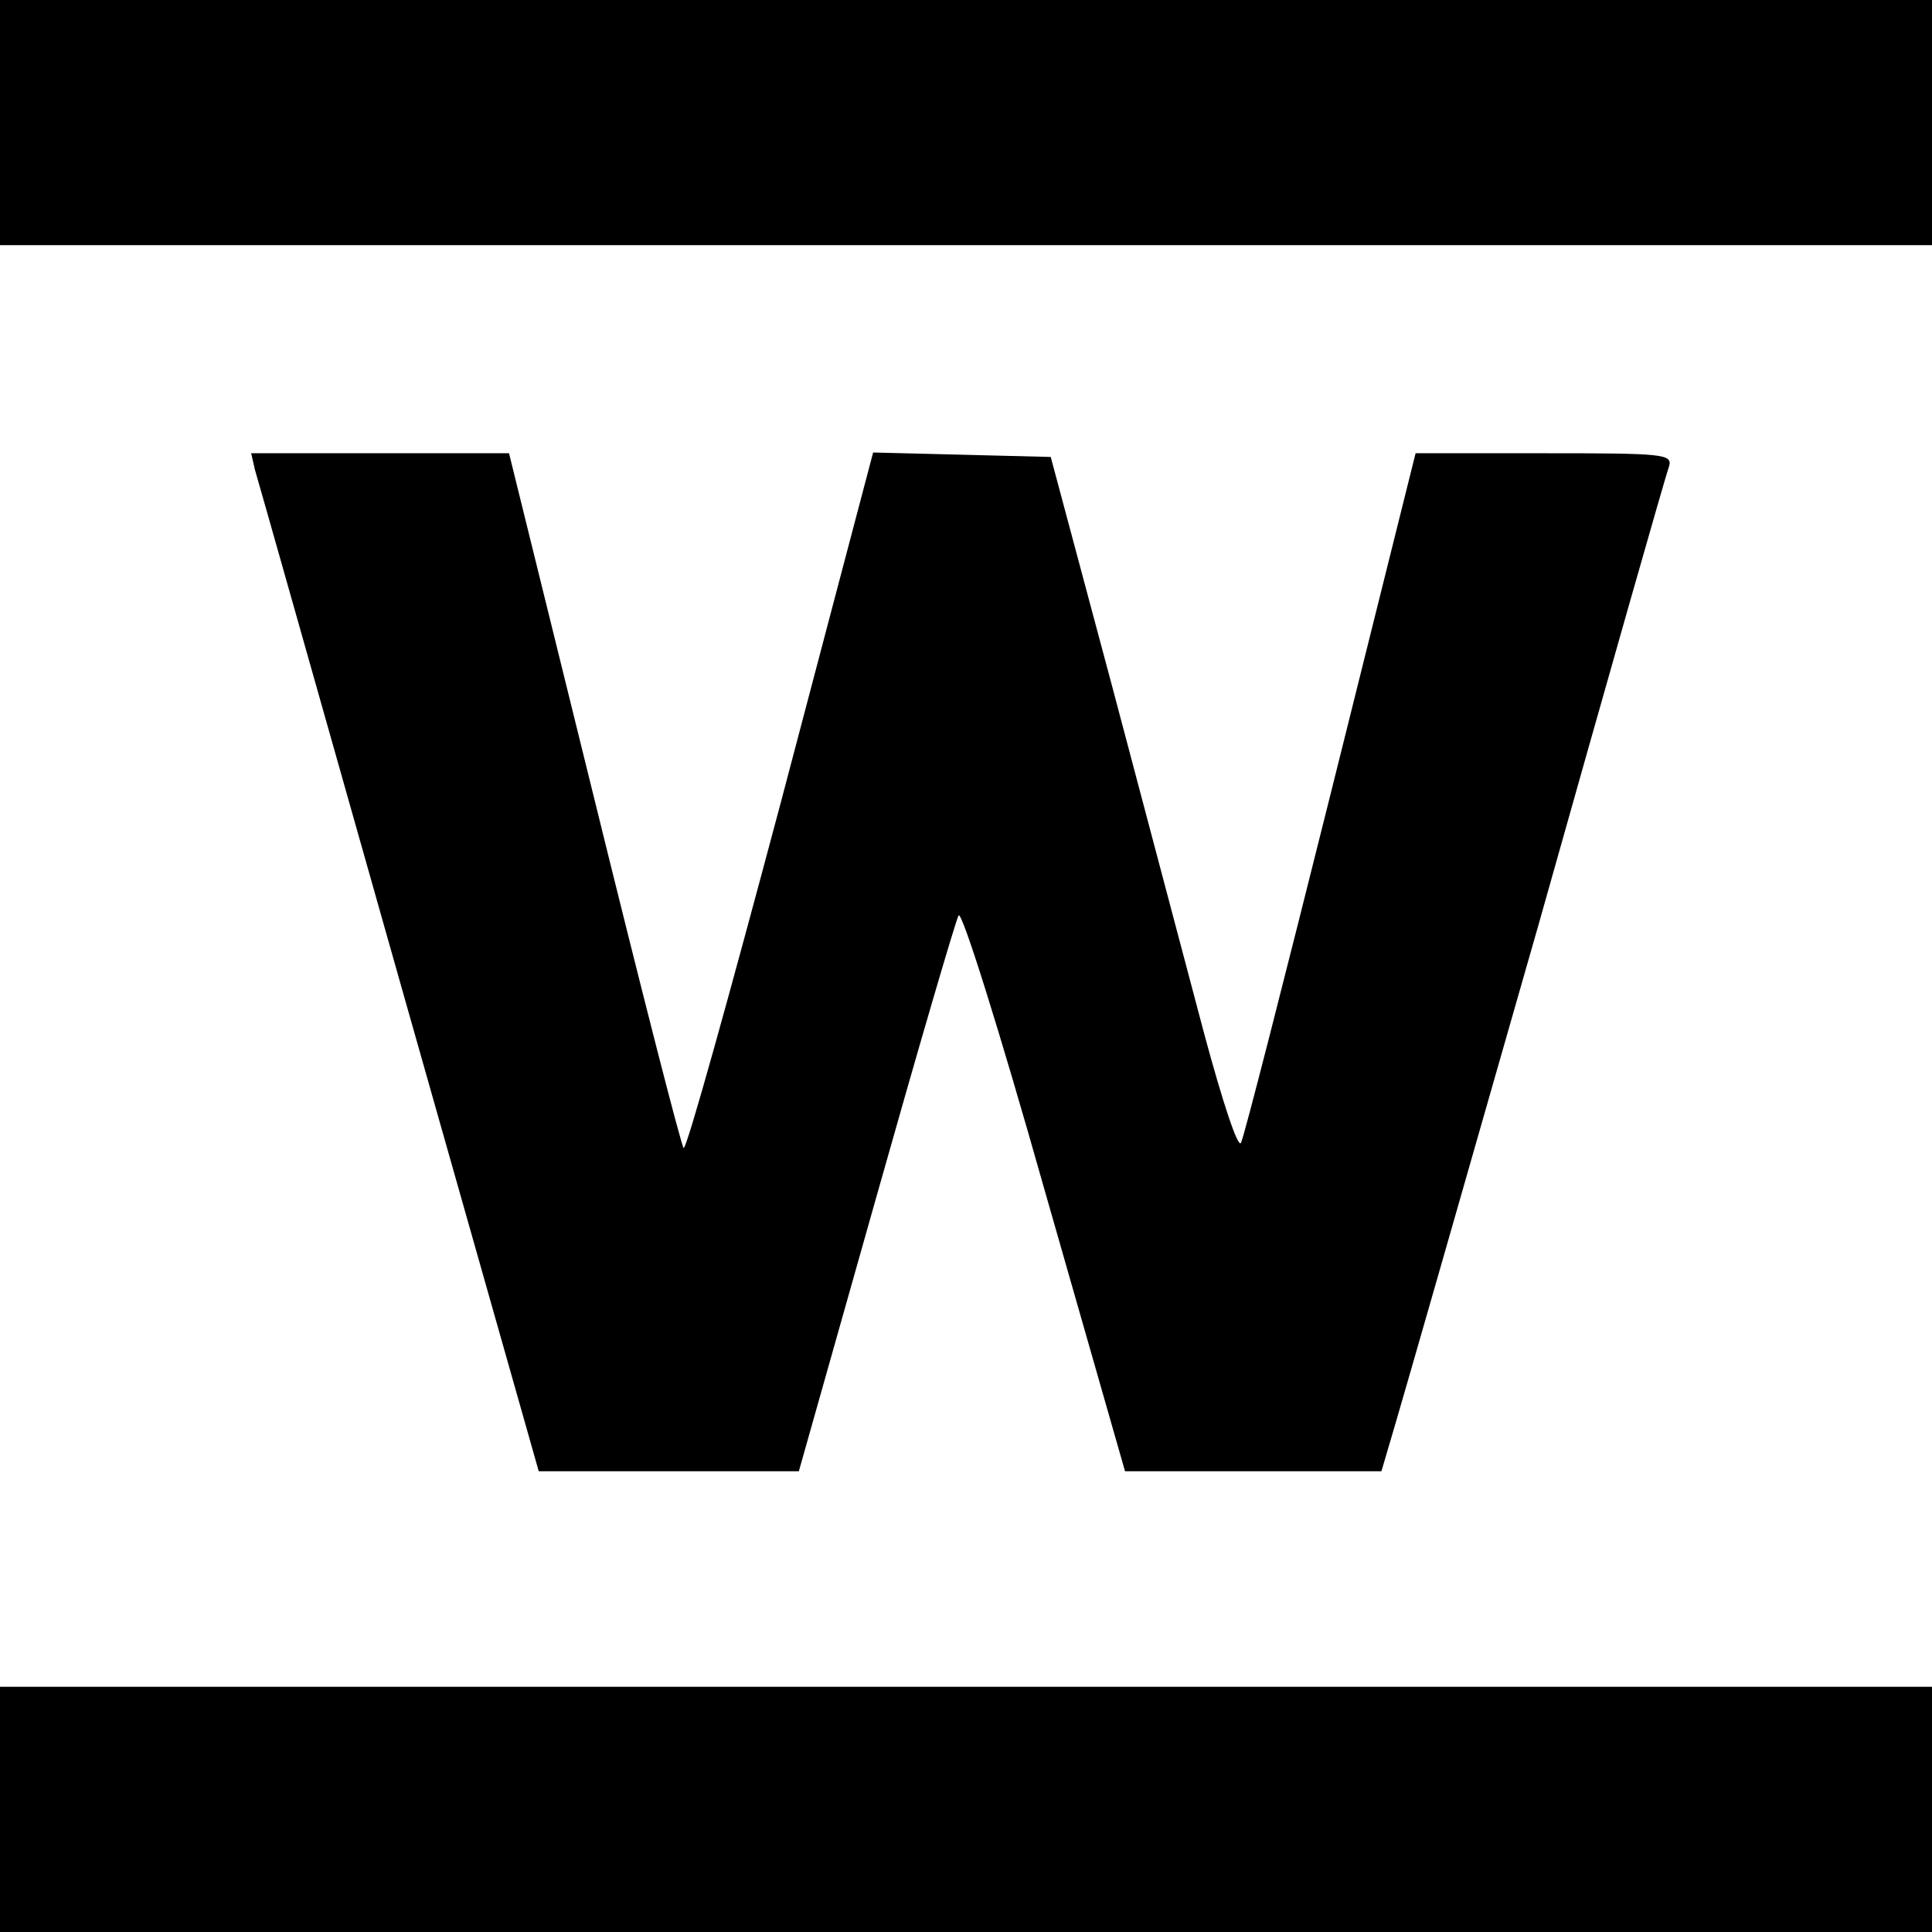
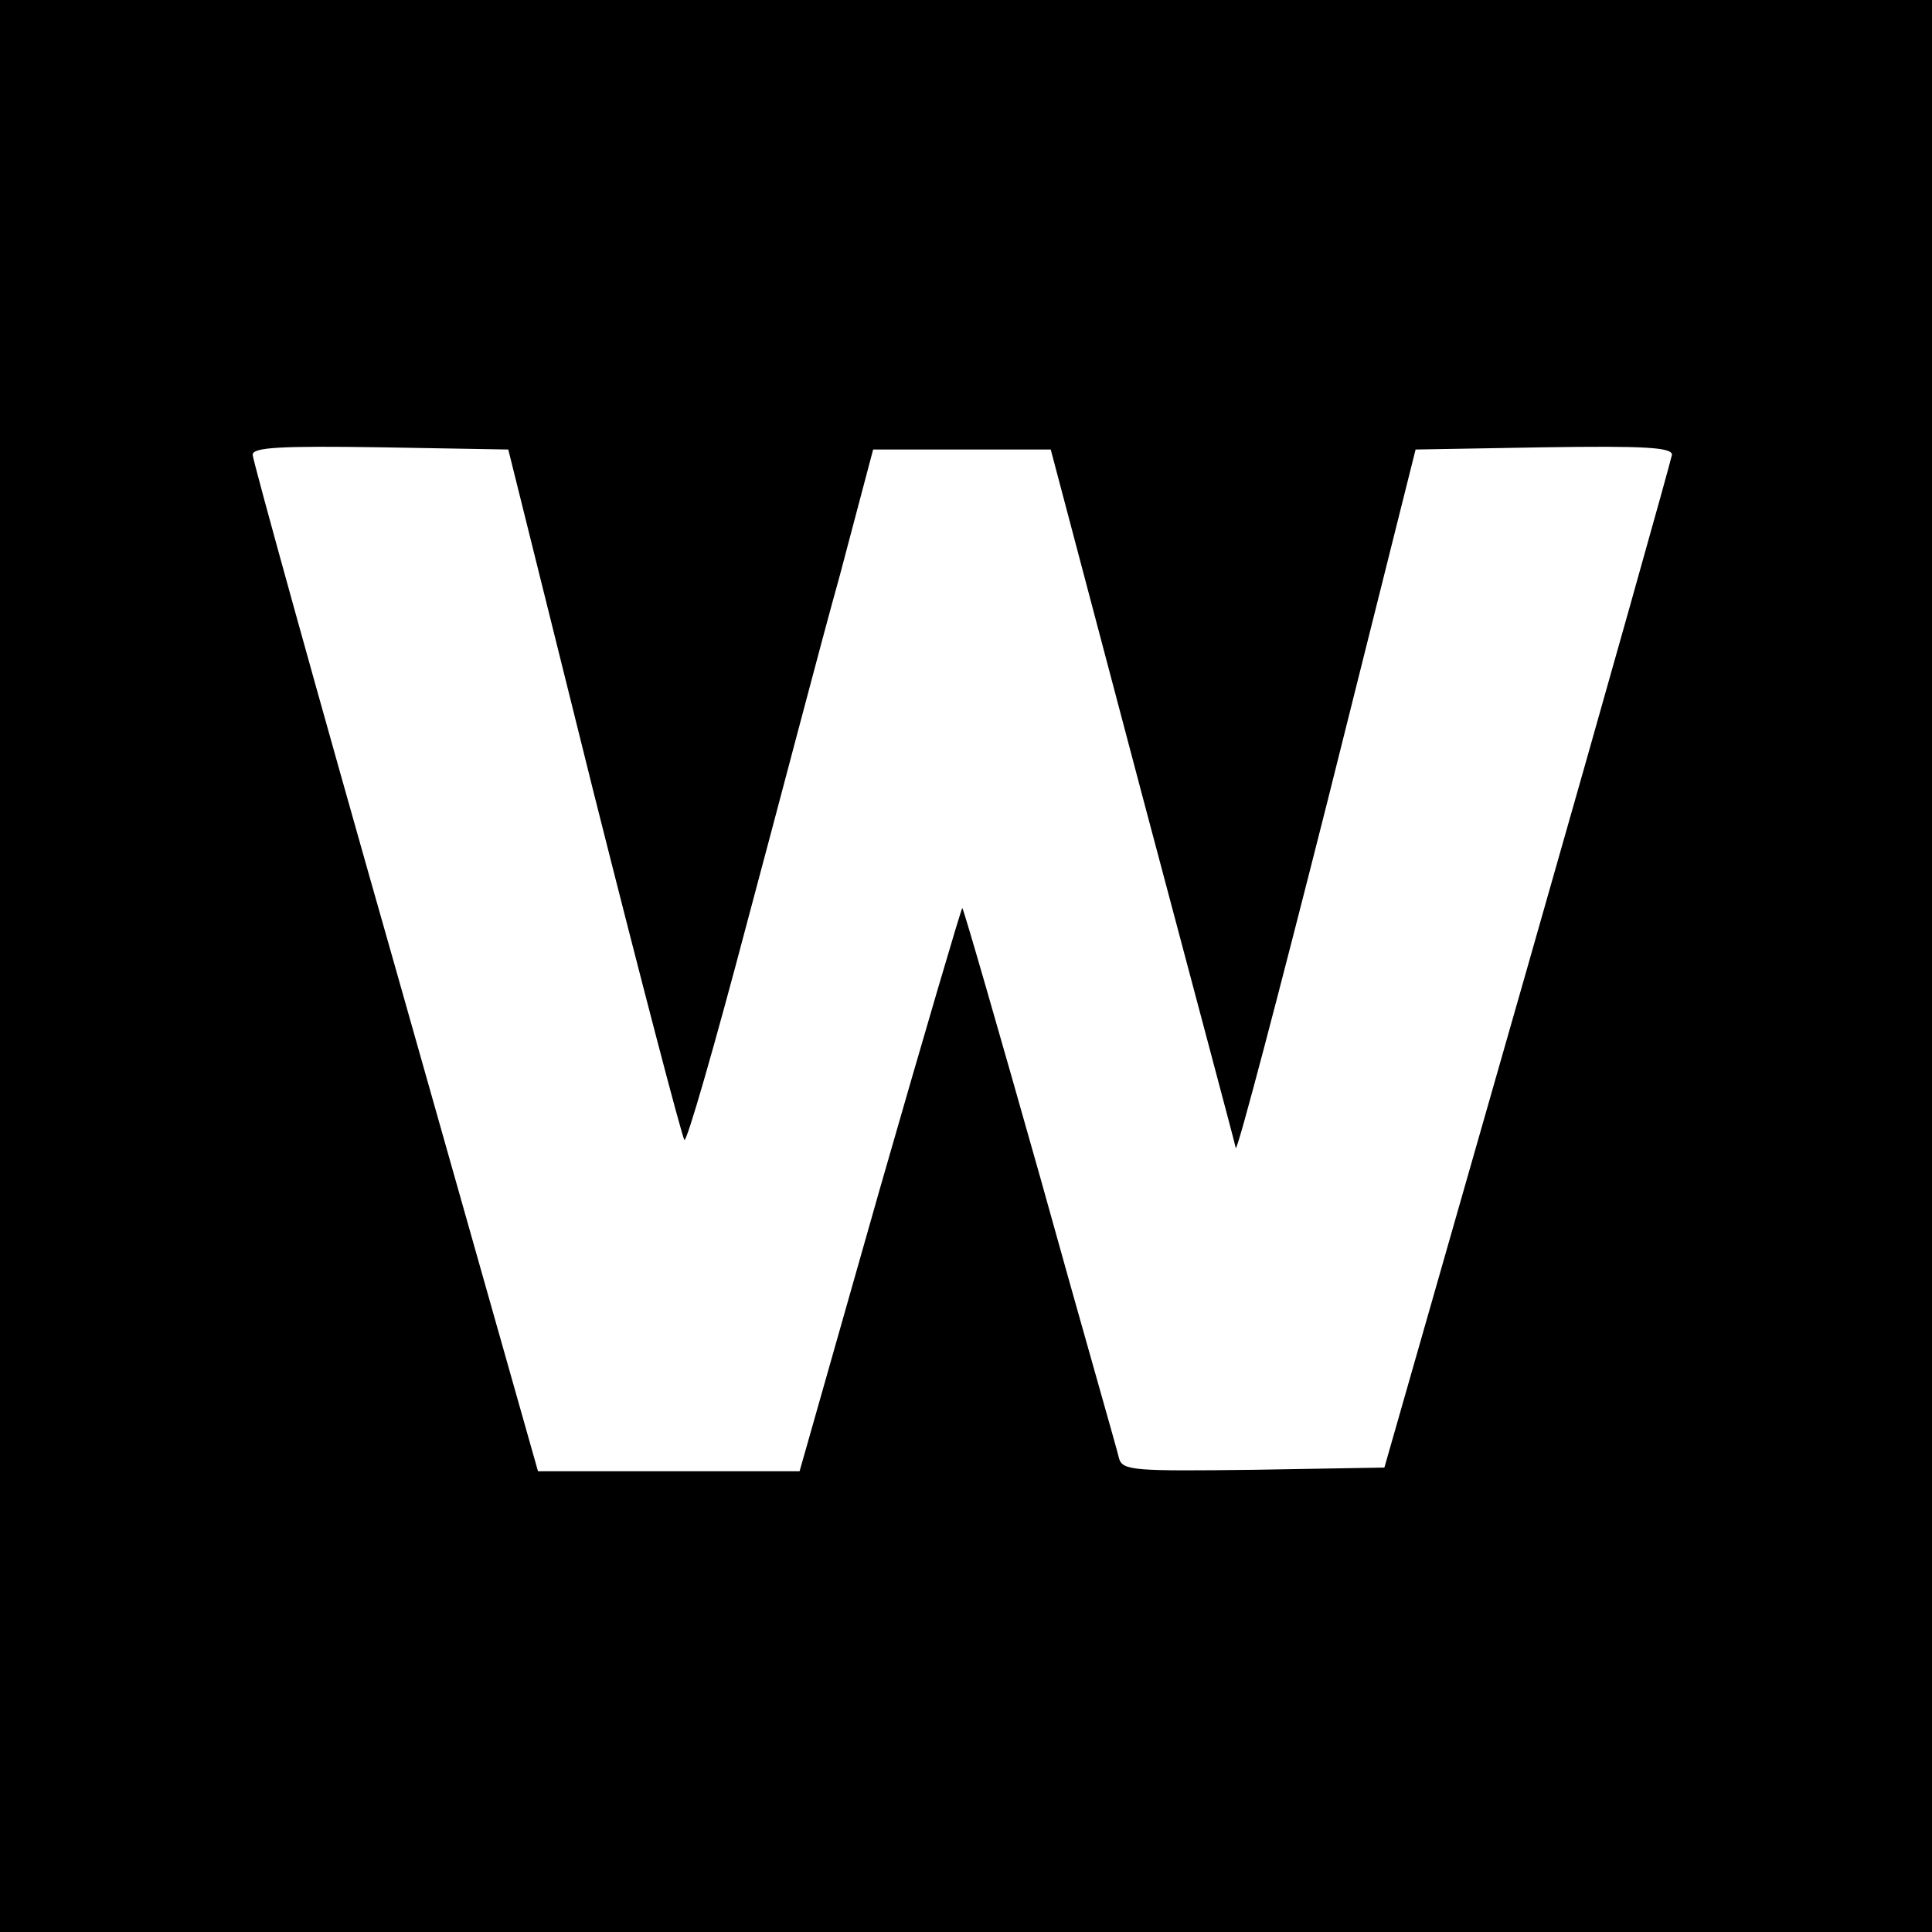
<svg xmlns="http://www.w3.org/2000/svg" version="1.0" width="16pt" height="16pt" viewBox="0 0 16 16" preserveAspectRatio="xMidYMid meet">
  <g transform="translate(0,16) scale(0.006154,-0.006154)" fill="#000000" stroke="none">
-     <path d="M0 2435 l0 -165 1300 0 1300 0 0 165 0 165 -1300 0 -1300 0 0 -165z" />
-     <path d="M343 1968 c4 -13 91 -321 194 -685 l188 -663 175 0 175 0 104 368 c57 202 107 373 111 380 4 8 56 -158 115 -367 l109 -381 173 0 172 0 20 68 c11 37 97 337 191 666 93 330 172 608 176 618 5 17 -6 18 -168 18 l-173 0 -114 -457 c-63 -252 -117 -464 -121 -471 -4 -8 -25 56 -49 145 -23 87 -79 298 -124 468 l-83 310 -119 3 -120 3 -124 -470 c-69 -259 -127 -468 -131 -466 -3 2 -57 213 -120 469 l-115 466 -174 0 -173 0 5 -22z" />
-     <path d="M0 165 l0 -165 1300 0 1300 0 0 165 0 165 -1300 0 -1300 0 0 -165z" />
+     <path d="M0 1300 l0 -1300 1300 0 1300 0 0 1300 0 1300 -1300 0 -1300 0 0 -1300z m799 233 c64 -254 119 -464 122 -467 3 -4 41 128 84 291 44 164 99 375 125 468 l45 170 119 0 120 0 123 -465 c68 -256 125 -469 126 -475 2 -5 57 204 123 465 l119 475 173 3 c134 2 172 0 172 -10 -1 -7 -88 -317 -194 -688 l-193 -675 -176 -3 c-161 -2 -176 -1 -181 15 -2 10 -51 180 -106 378 -56 198 -103 361 -105 363 -1 1 -51 -169 -111 -378 l-108 -380 -176 0 -176 0 -192 678 c-106 372 -192 683 -192 690 0 10 38 12 172 10 l172 -3 115 -462z" />
  </g>
</svg>
